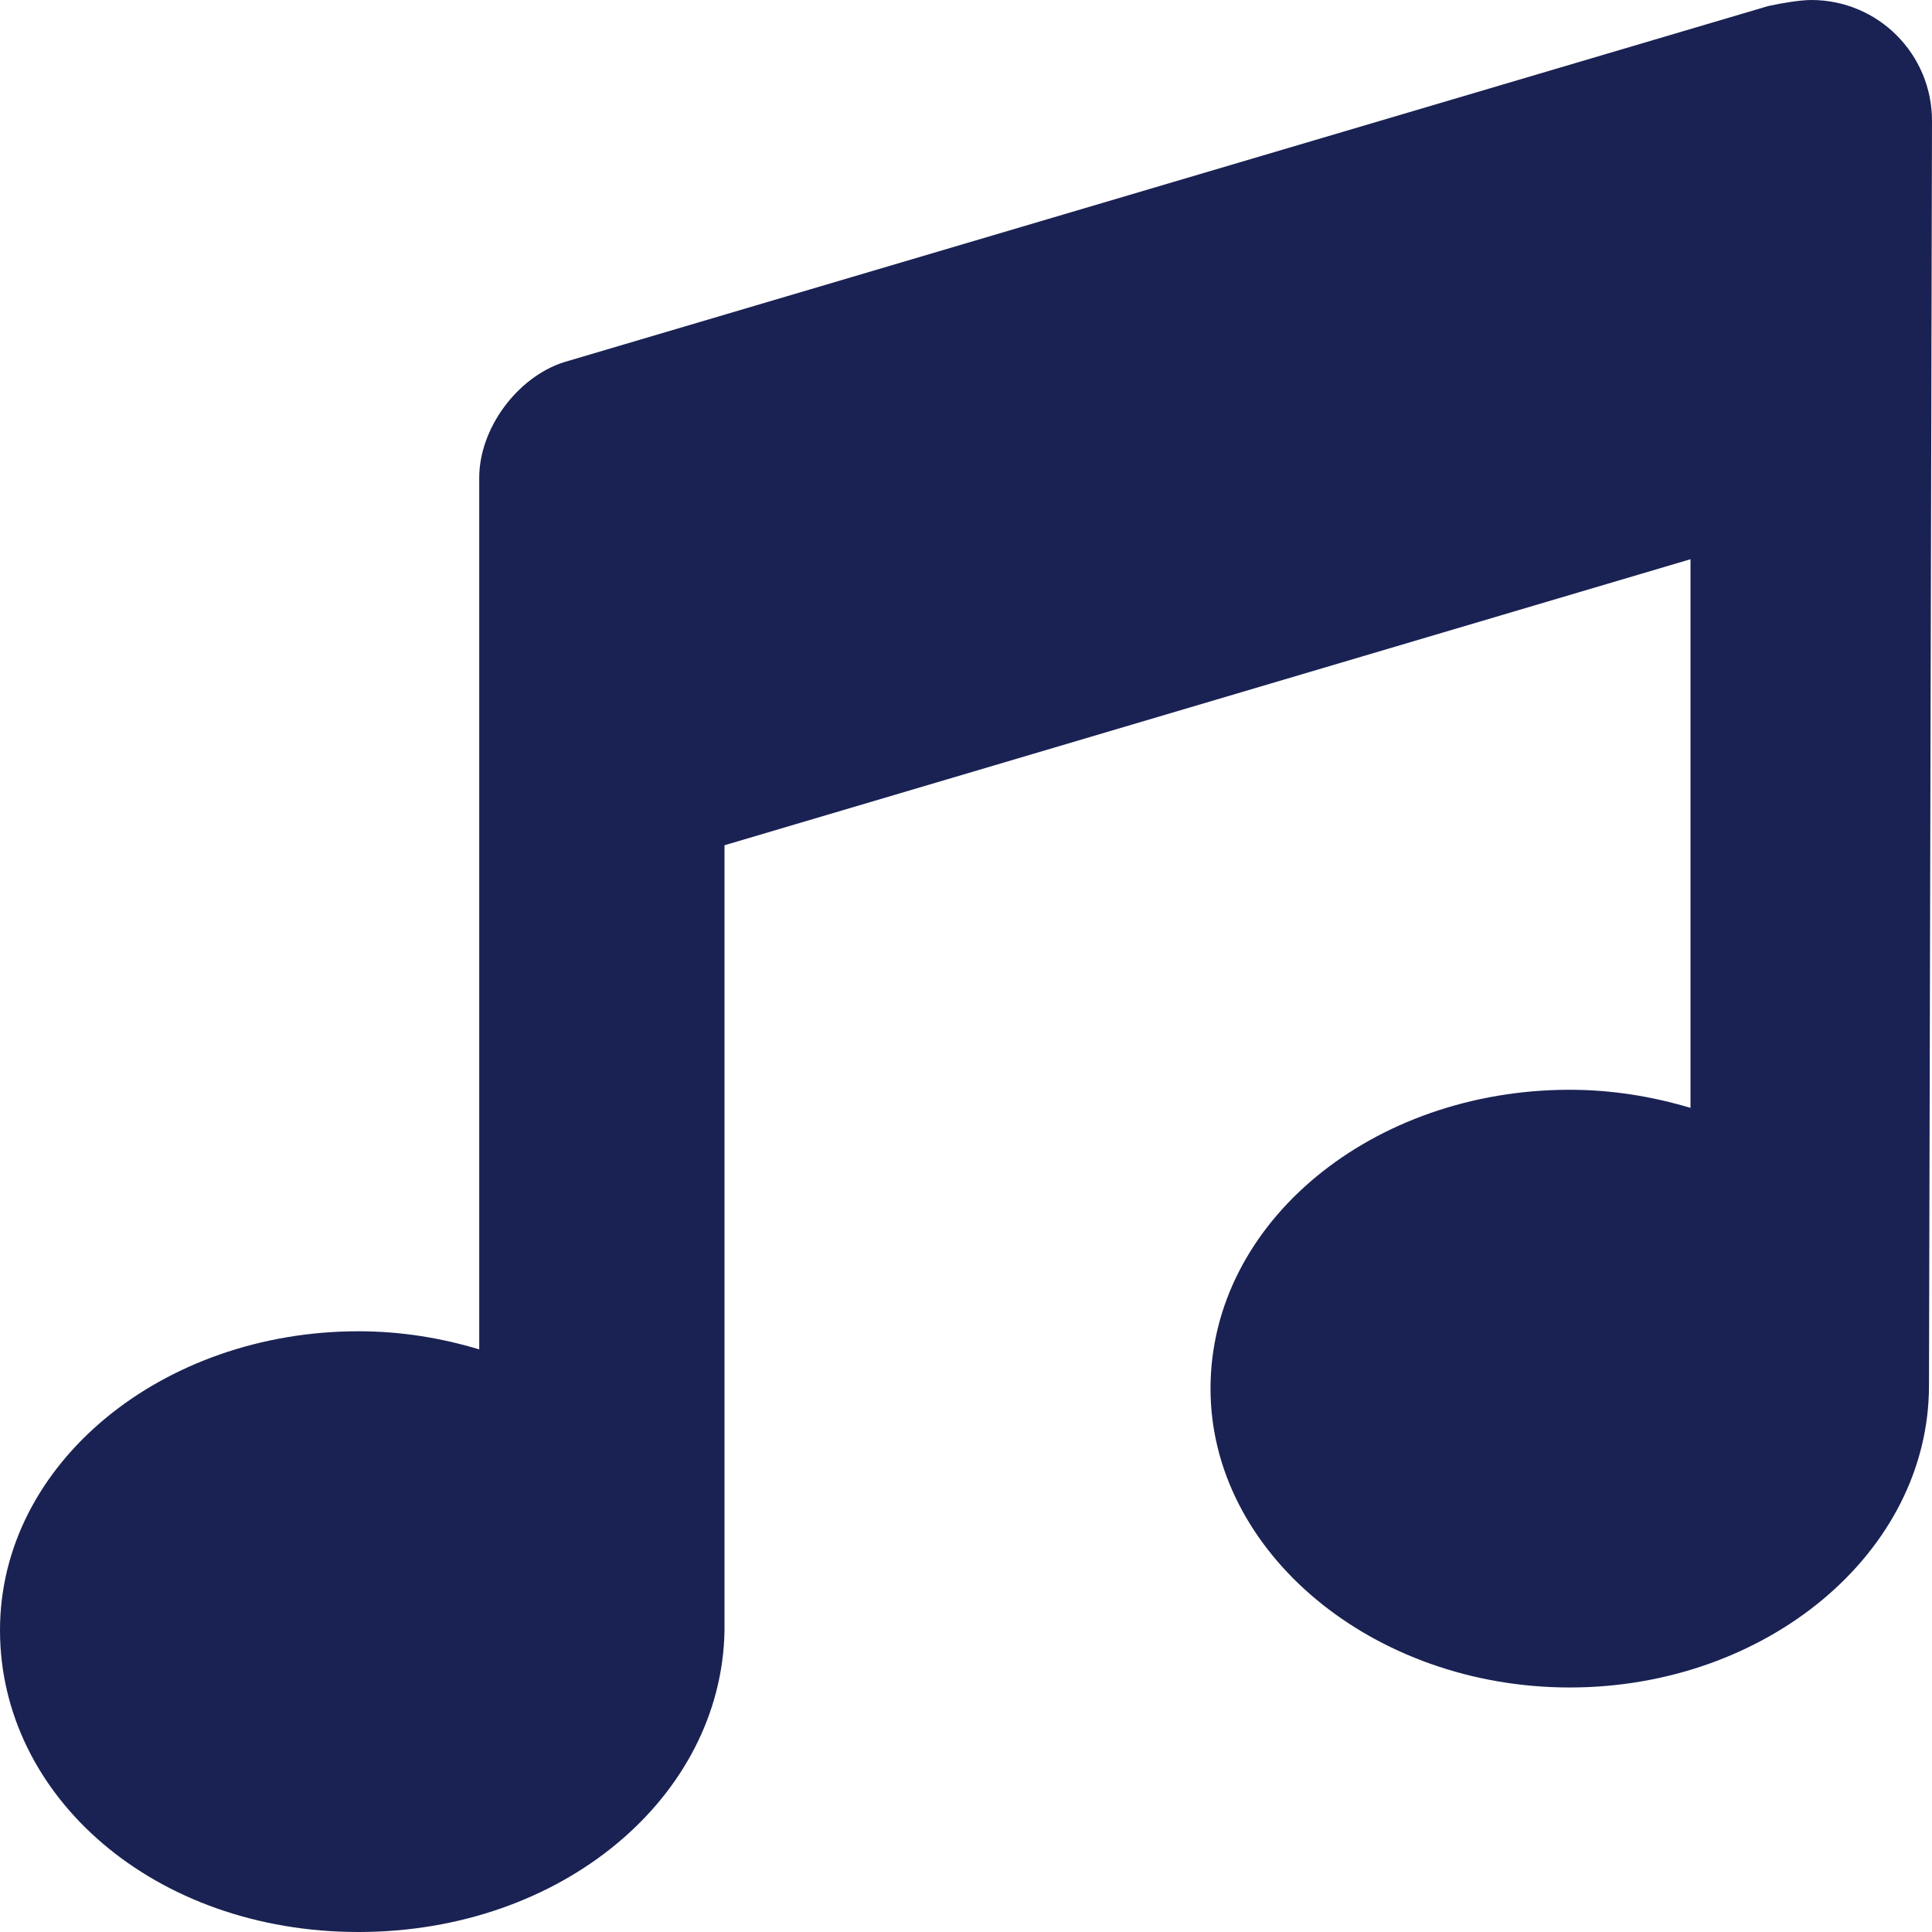
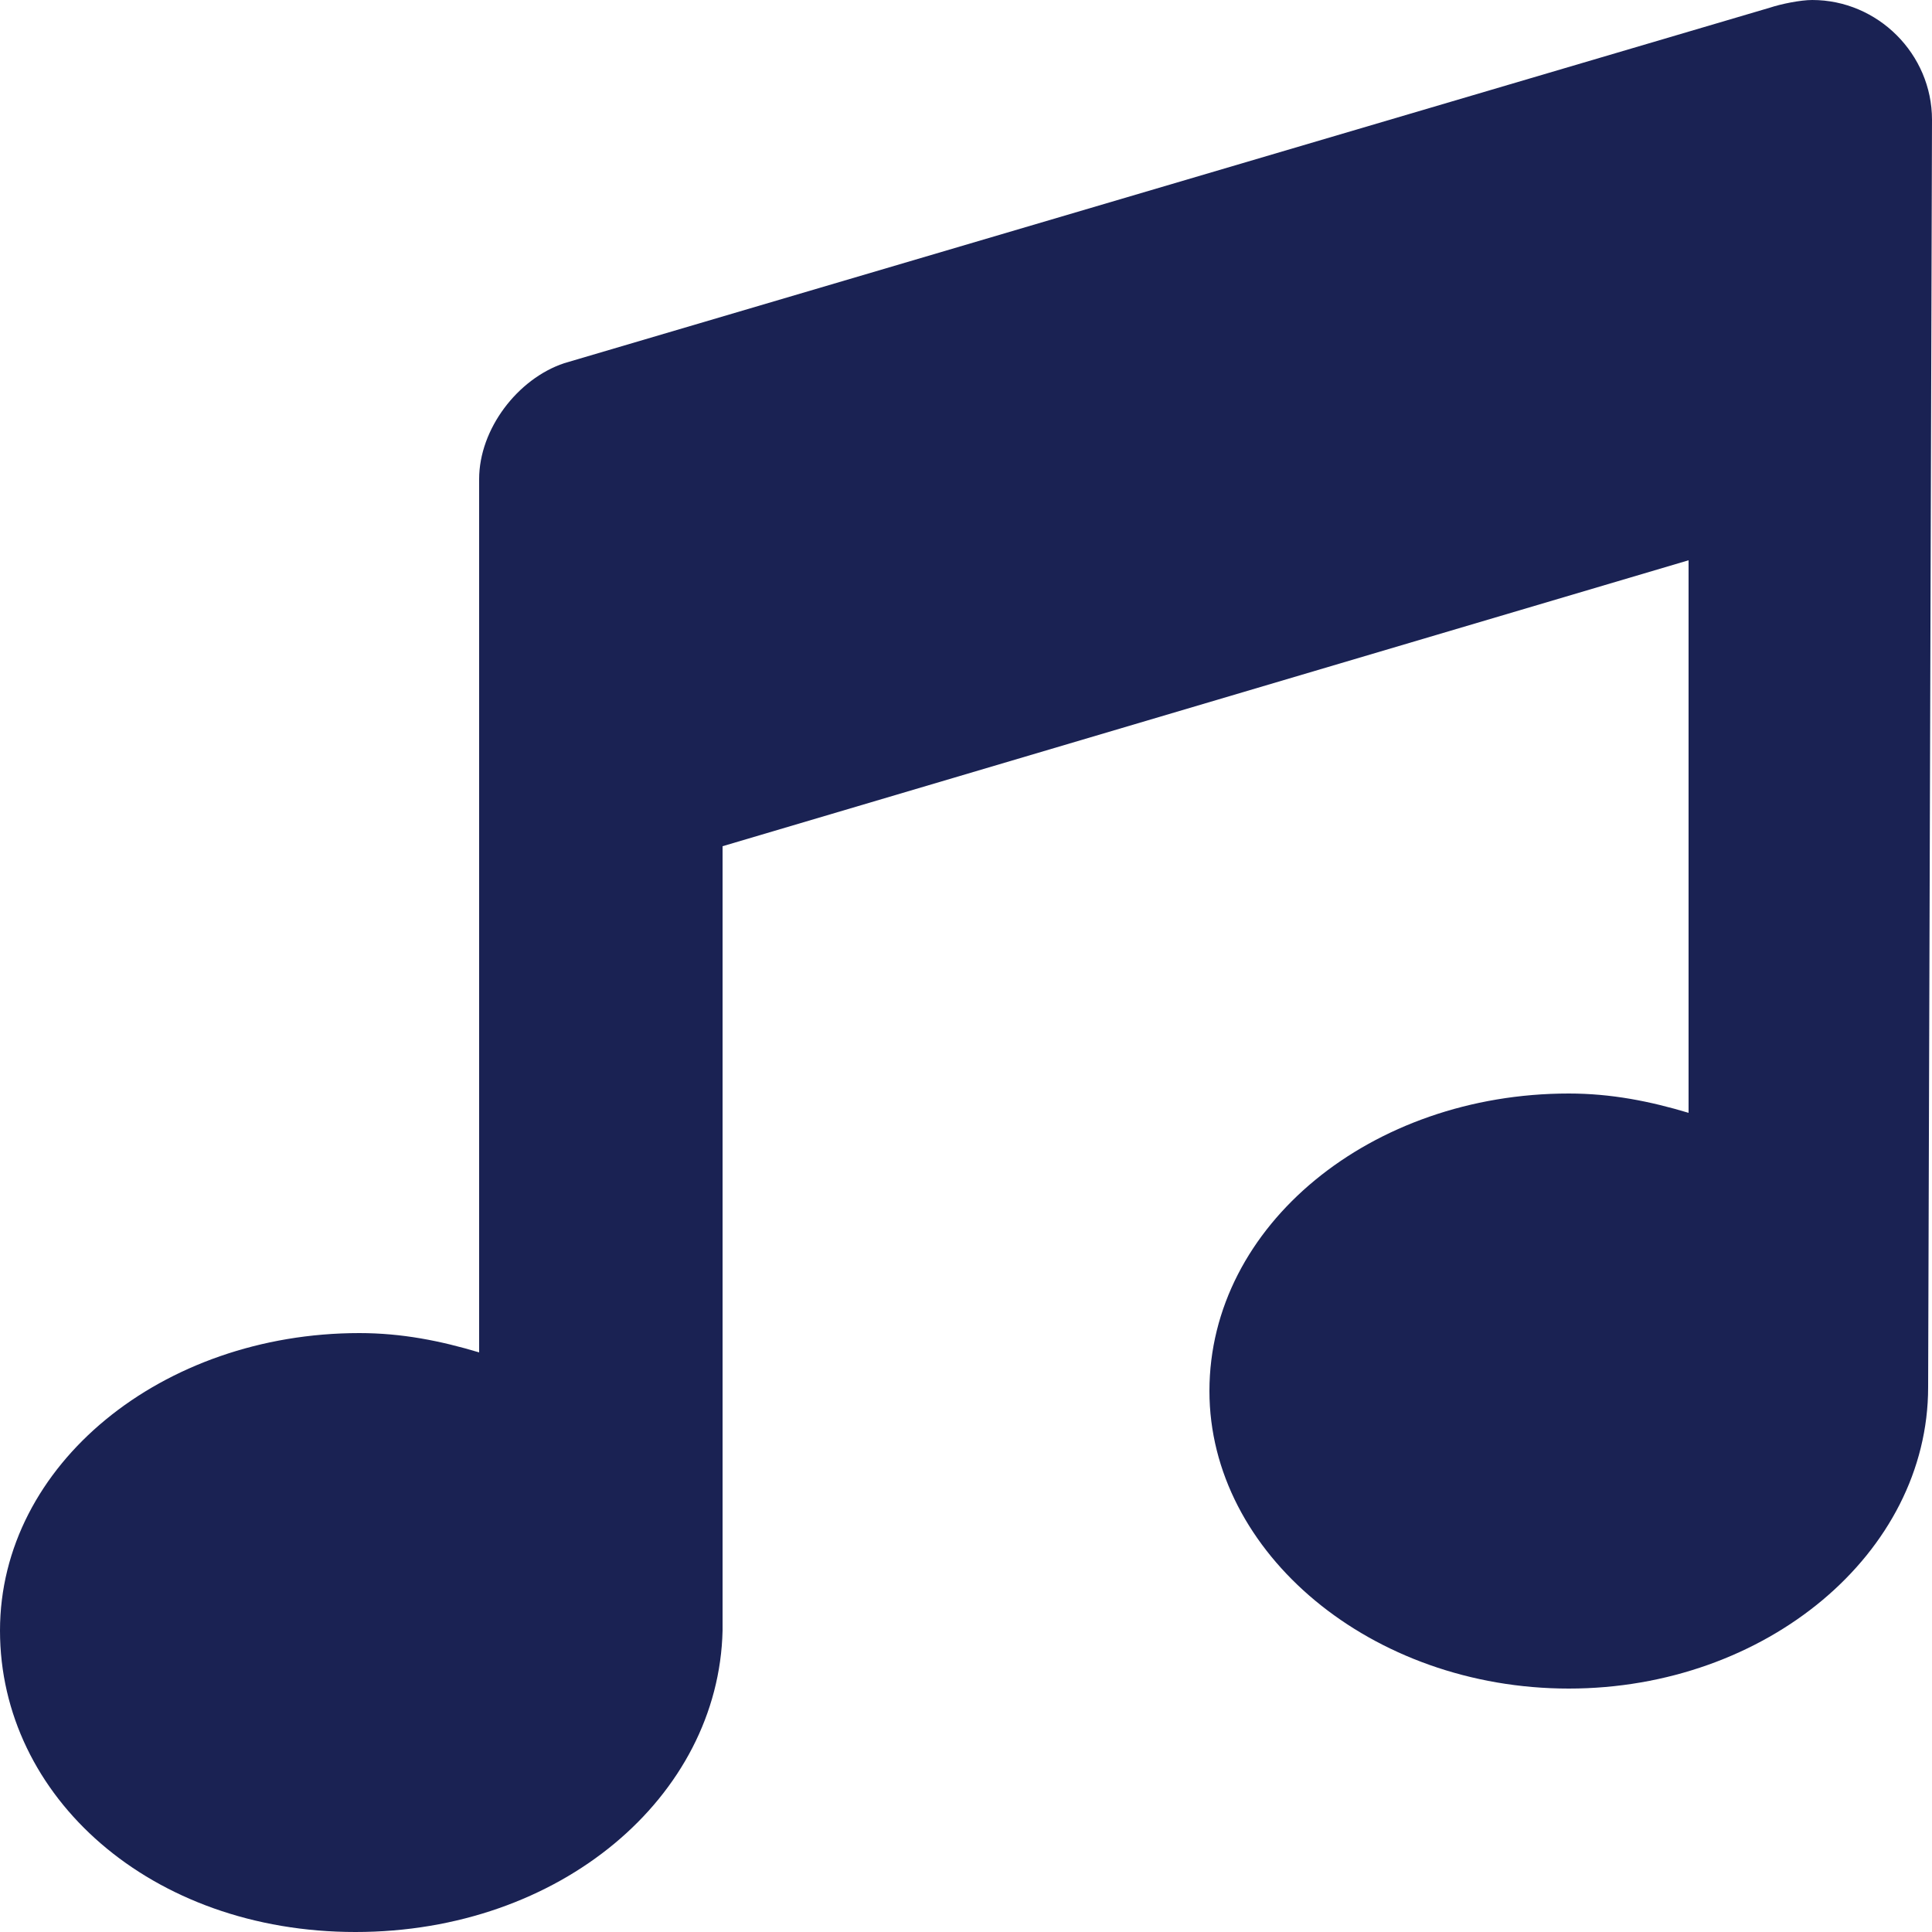
- <svg xmlns="http://www.w3.org/2000/svg" version="1.1" id="Capa_1" x="0px" y="0px" viewBox="0 0 256 256" style="enable-background:new 0 0 256 256;" xml:space="preserve">
+ <svg xmlns="http://www.w3.org/2000/svg" version="1.1" id="Capa_1" x="0px" y="0px" viewBox="0 0 50 50" style="enable-background:new 0 0 50 50;" xml:space="preserve">
  <style type="text/css">
	.st0{fill:#1A2253;}
</style>
-   <path class="st0" d="M255.6,183.6c0,22.1-21.5,40-47.6,40s-47.6-17.9-47.6-39.6c0-22.1,21.5-39.6,47.6-39.6c5.6,0,11,0.9,16,2.4  V74.1L96,112v104.1C95.6,238.1,74.5,256,47.5,256S0,238.1,0,216s21.5-39.6,47.5-39.6c5.7,0,11,0.9,16,2.4V63.3  c0-6.5,5-13.3,11.2-15.3L234.3,0.8c1.8-0.4,4.3-0.8,5.7-0.8c8.9,0,16,7.2,16,16L255.6,183.6z" />
+   <path class="st0" d="M49.9,35.9c0,4.3-4.2,7.8-9.3,7.8s-9.3-3.5-9.3-7.7c0-4.3,4.2-7.7,9.3-7.7c1.1,0,2.1,0.2,3.1,0.5V14.5l-25,7.4  v20.3c-0.1,4.3-4.2,7.8-9.5,7.8S0,46.5,0,42.2s4.2-7.7,9.3-7.7c1.1,0,2.1,0.2,3.1,0.5V12.4c0-1.3,1-2.6,2.2-3l31.2-9.2  C46.1,0.1,46.6,0,46.9,0C48.6,0,50,1.4,50,3.1L49.9,35.9z" />
</svg>
